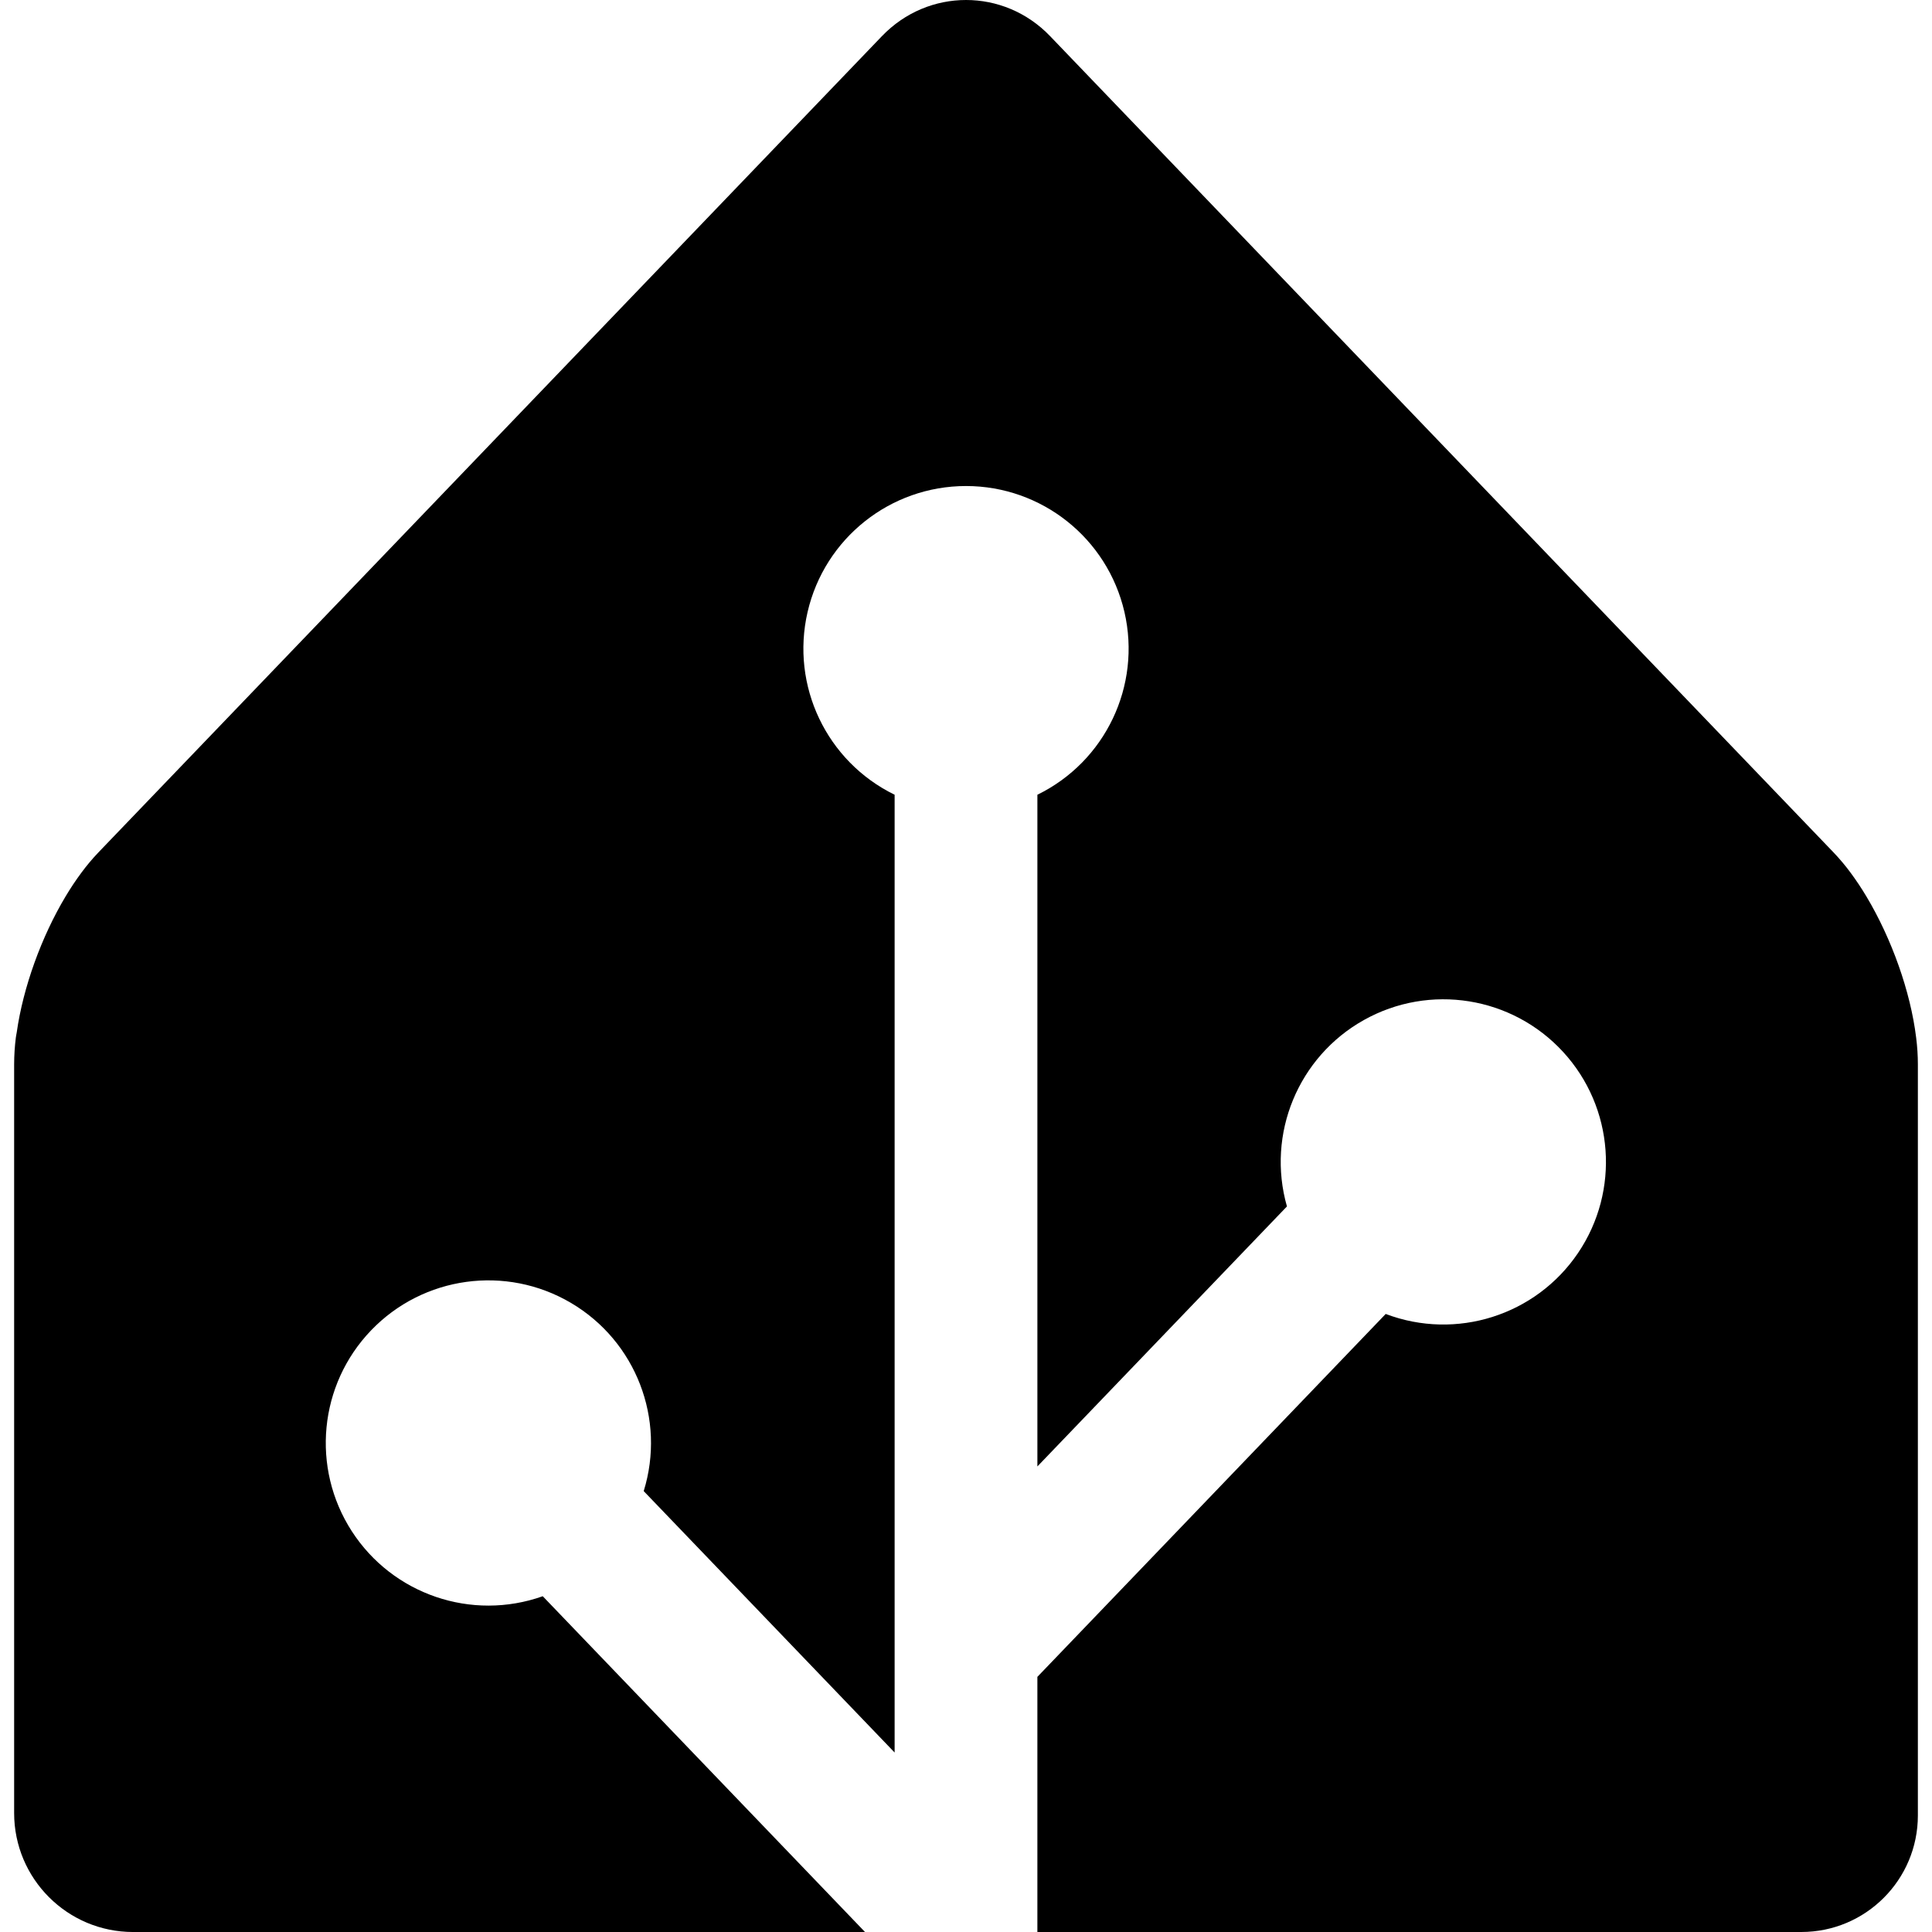
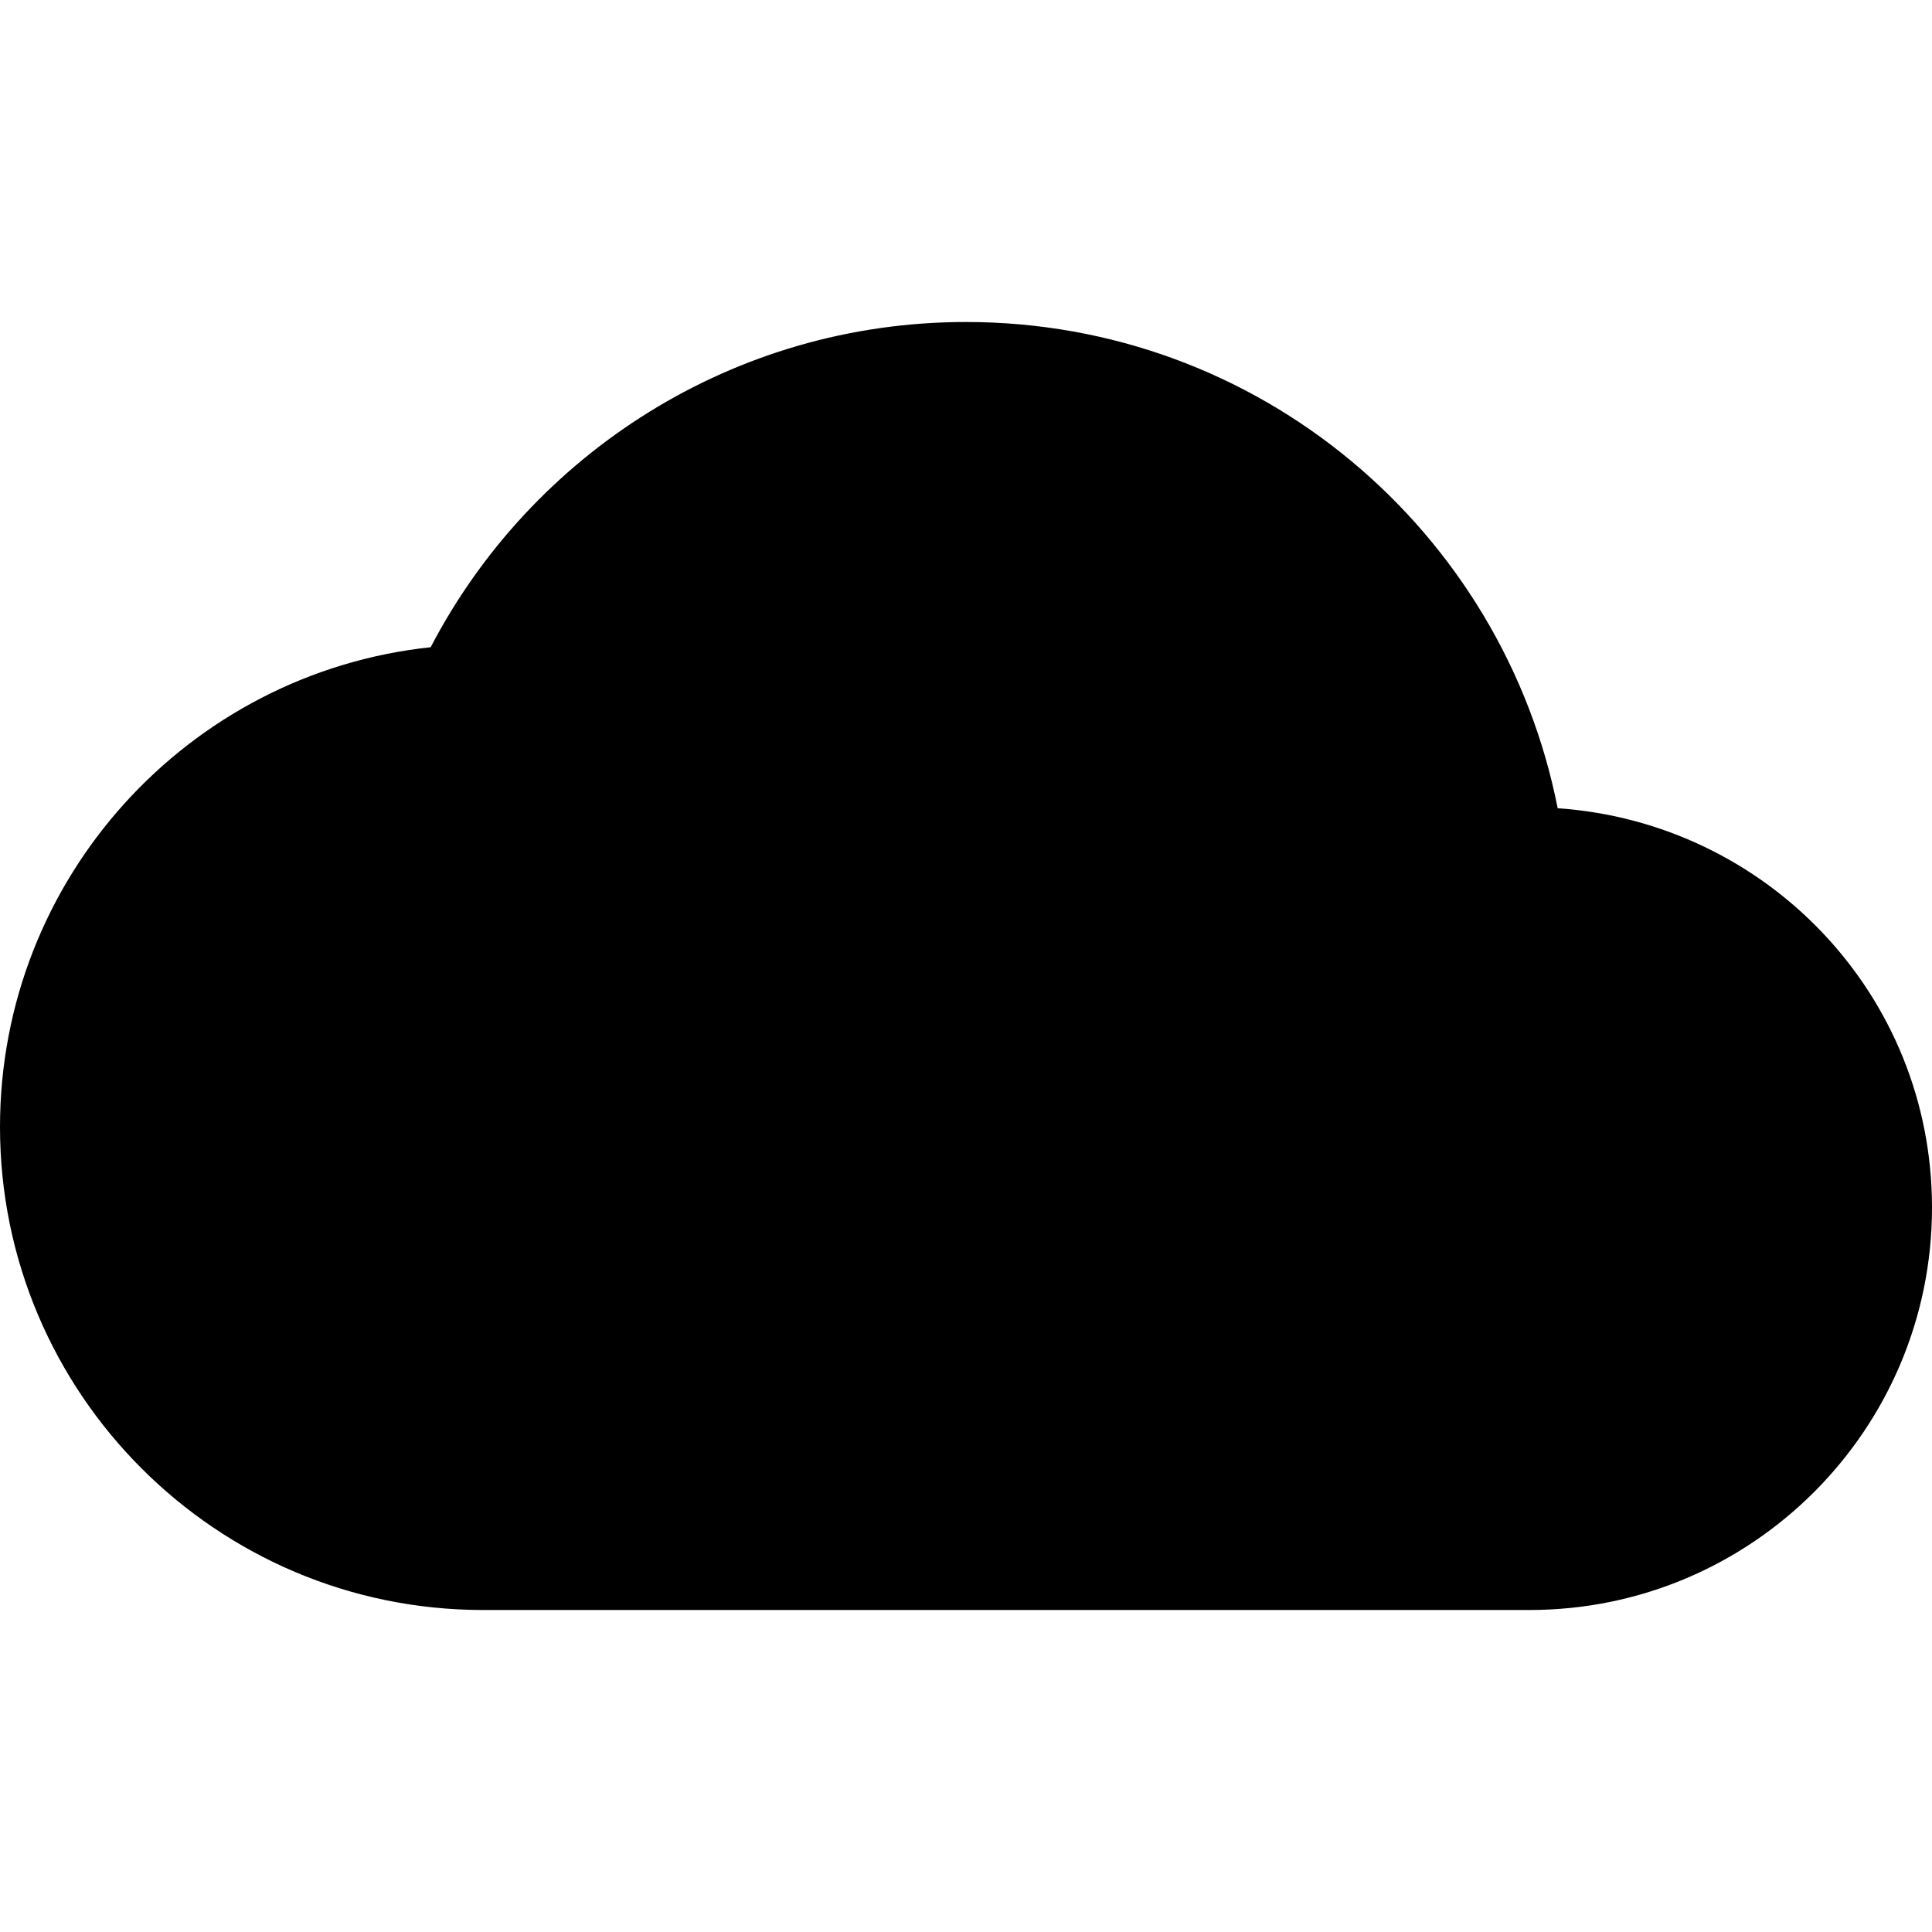
- <svg xmlns="http://www.w3.org/2000/svg" width="640" height="640" viewBox="0 0 240 240">
-   <path d="M120.001 0c-3.787 0-7.573 1.499-10.444 4.49L12.211 105.905a25.921 25.921 0 0 0-2.098 2.501 35.25 35.25 0 0 0-1.96 2.942c-3.01 5.021-5.285 11.318-6.074 16.898-.03.21-.088.429-.11.636a27.355 27.355 0 0 0-.213 3.317v93.023a14.78 14.78 90 0 0 14.78 14.78h90.92L67.422 198.29a20.2 20.2 90 1 1 12.542-13.06l31.17 32.474V98.726a20.2 20.2 90 1 1 17.734 0v83.44l31.001-32.299a20.2 20.2 90 1 1 12.267 13.357l-43.269 45.082V240h94.9a14.479 14.479 90 0 0 14.478-14.479v-93.314c0-1.059-.069-2.168-.214-3.314-.7-5.73-3.06-12.327-6.183-17.537a35.801 35.801 0 0 0-1.955-2.937 26.271 26.271 0 0 0-2.102-2.506L130.444 4.486C127.573 1.494 123.786-.002 120.001 0" />
+ <svg xmlns="http://www.w3.org/2000/svg" viewBox="0 0 24 24">
+   <path d="M19.35 10.04C18.67 6.59 15.64 4 12 4 9.11 4 6.6 5.64 5.35 8.04 2.34 8.36 0 10.91 0 14c0 3.31 2.69 6 6 6h13c2.76 0 5-2.24 5-5 0-2.64-2.05-4.78-4.65-4.96z" />
</svg>
